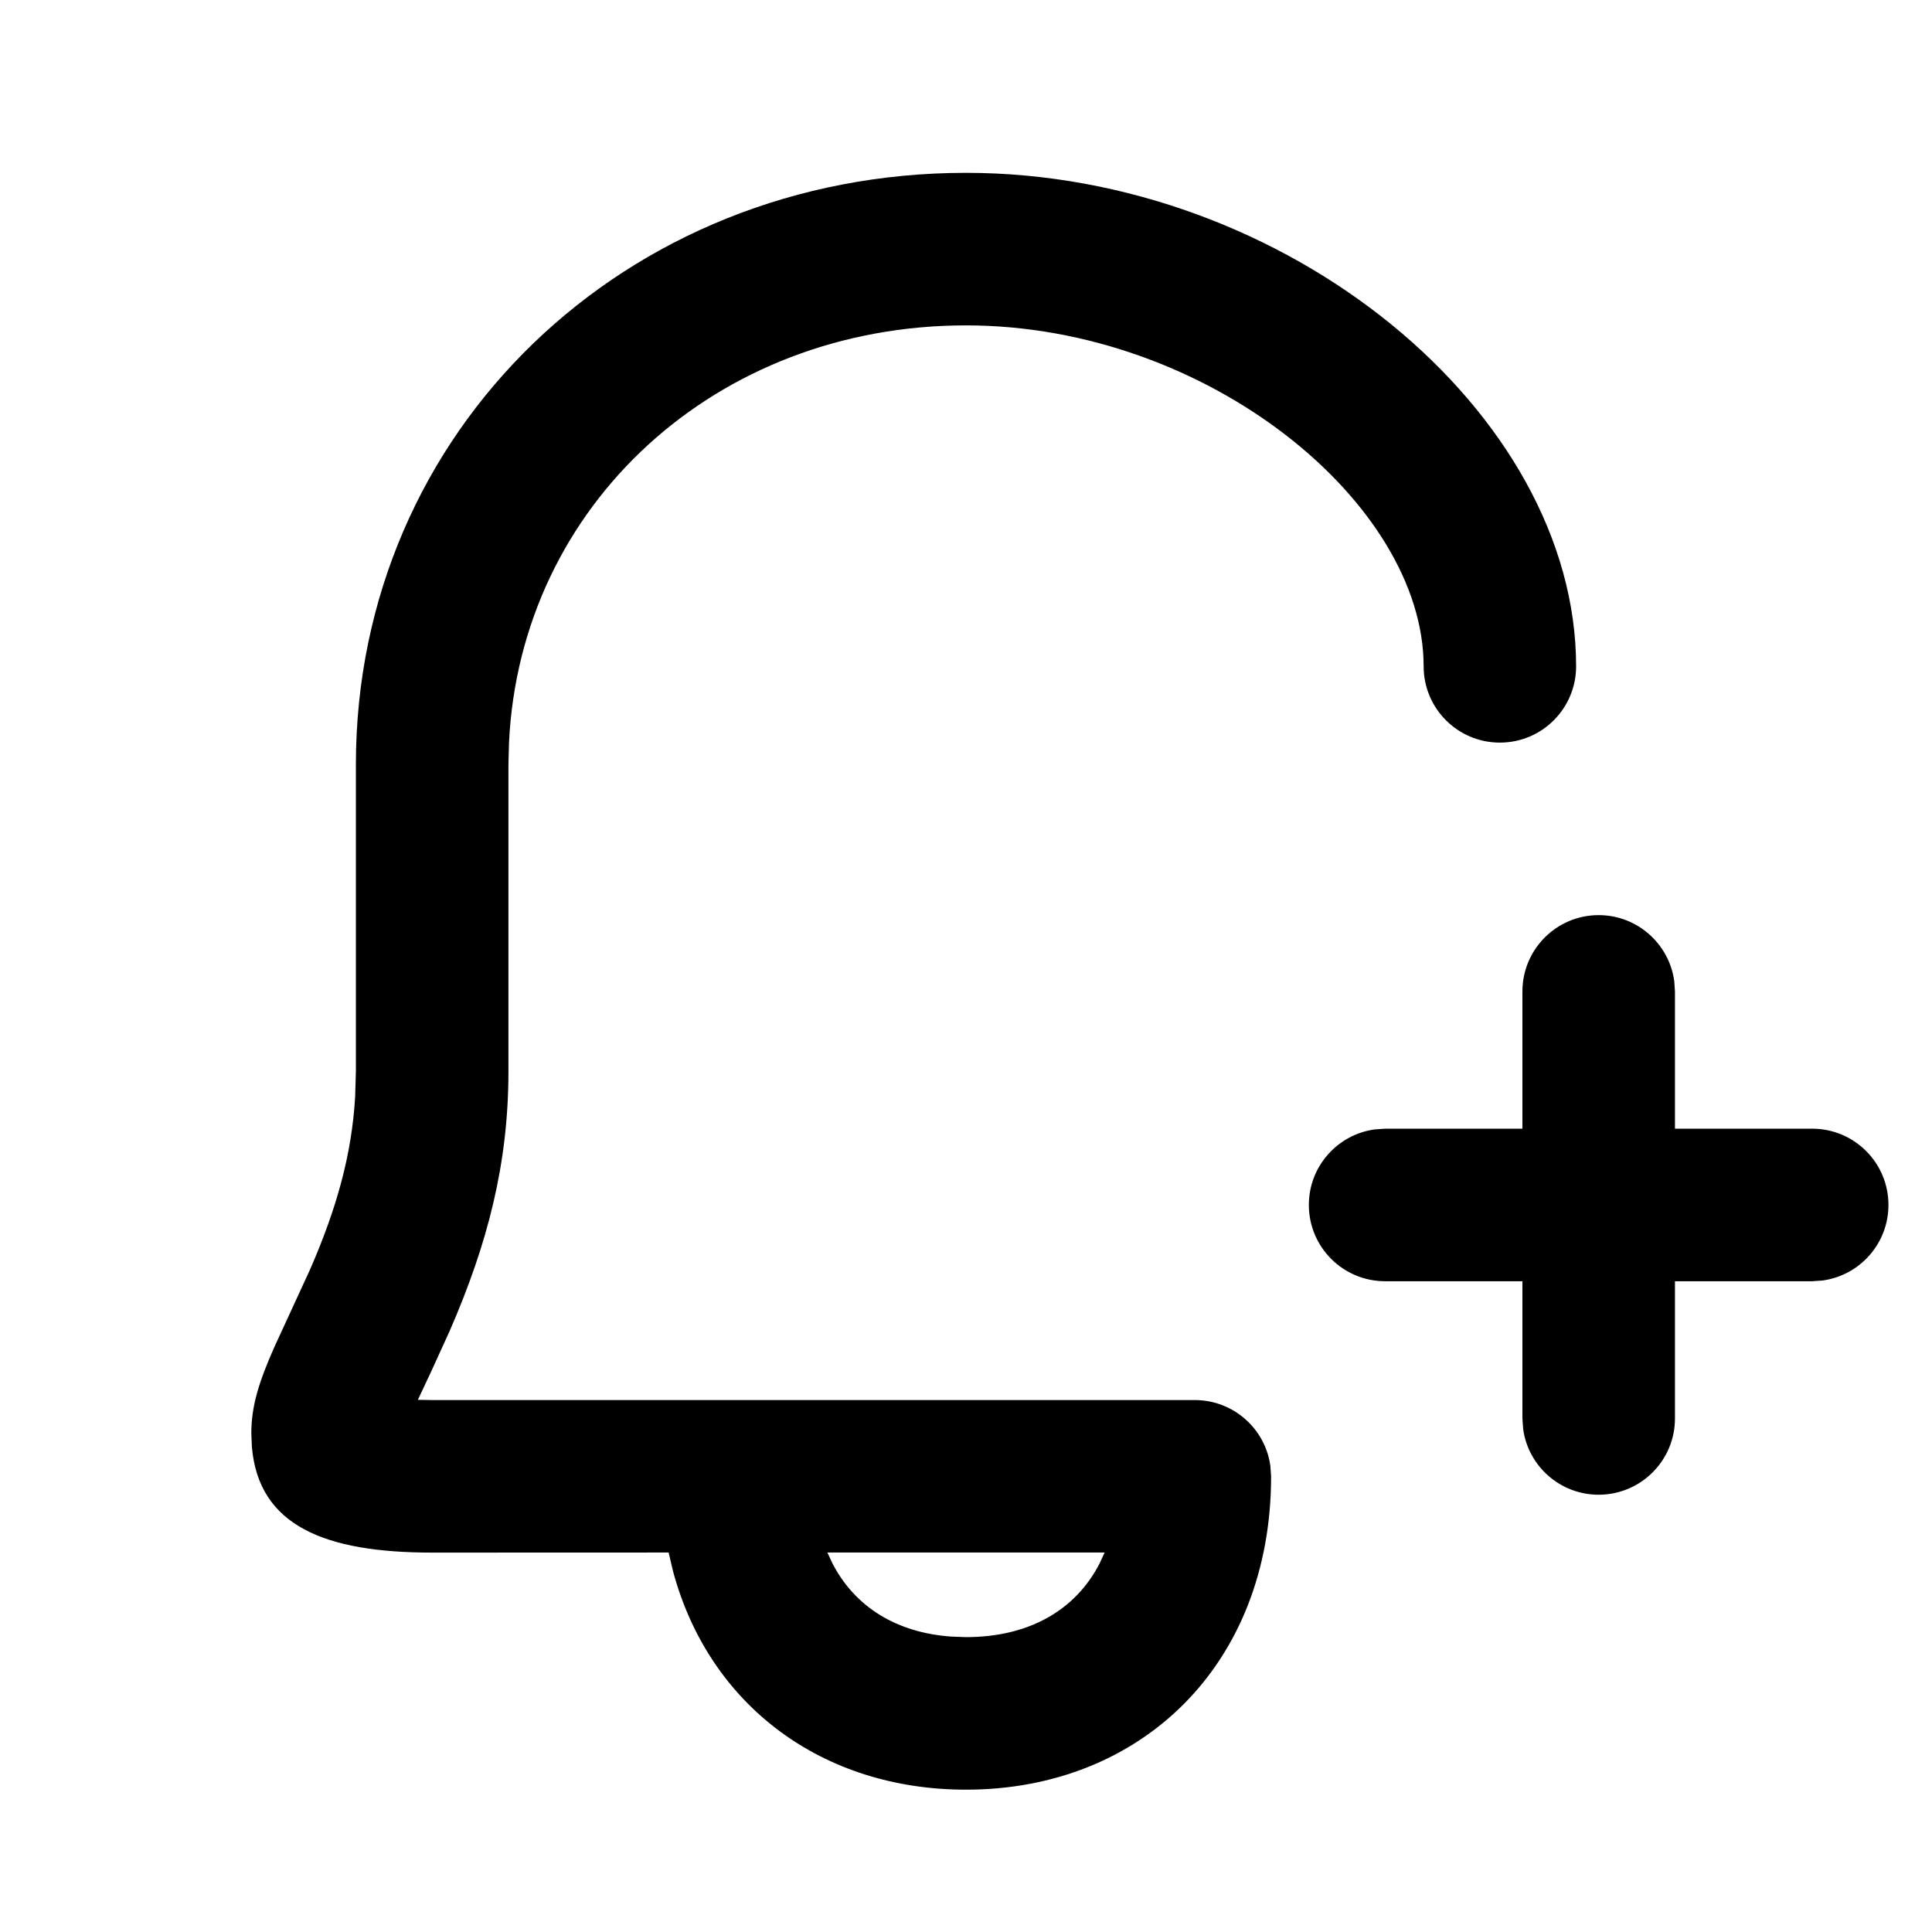
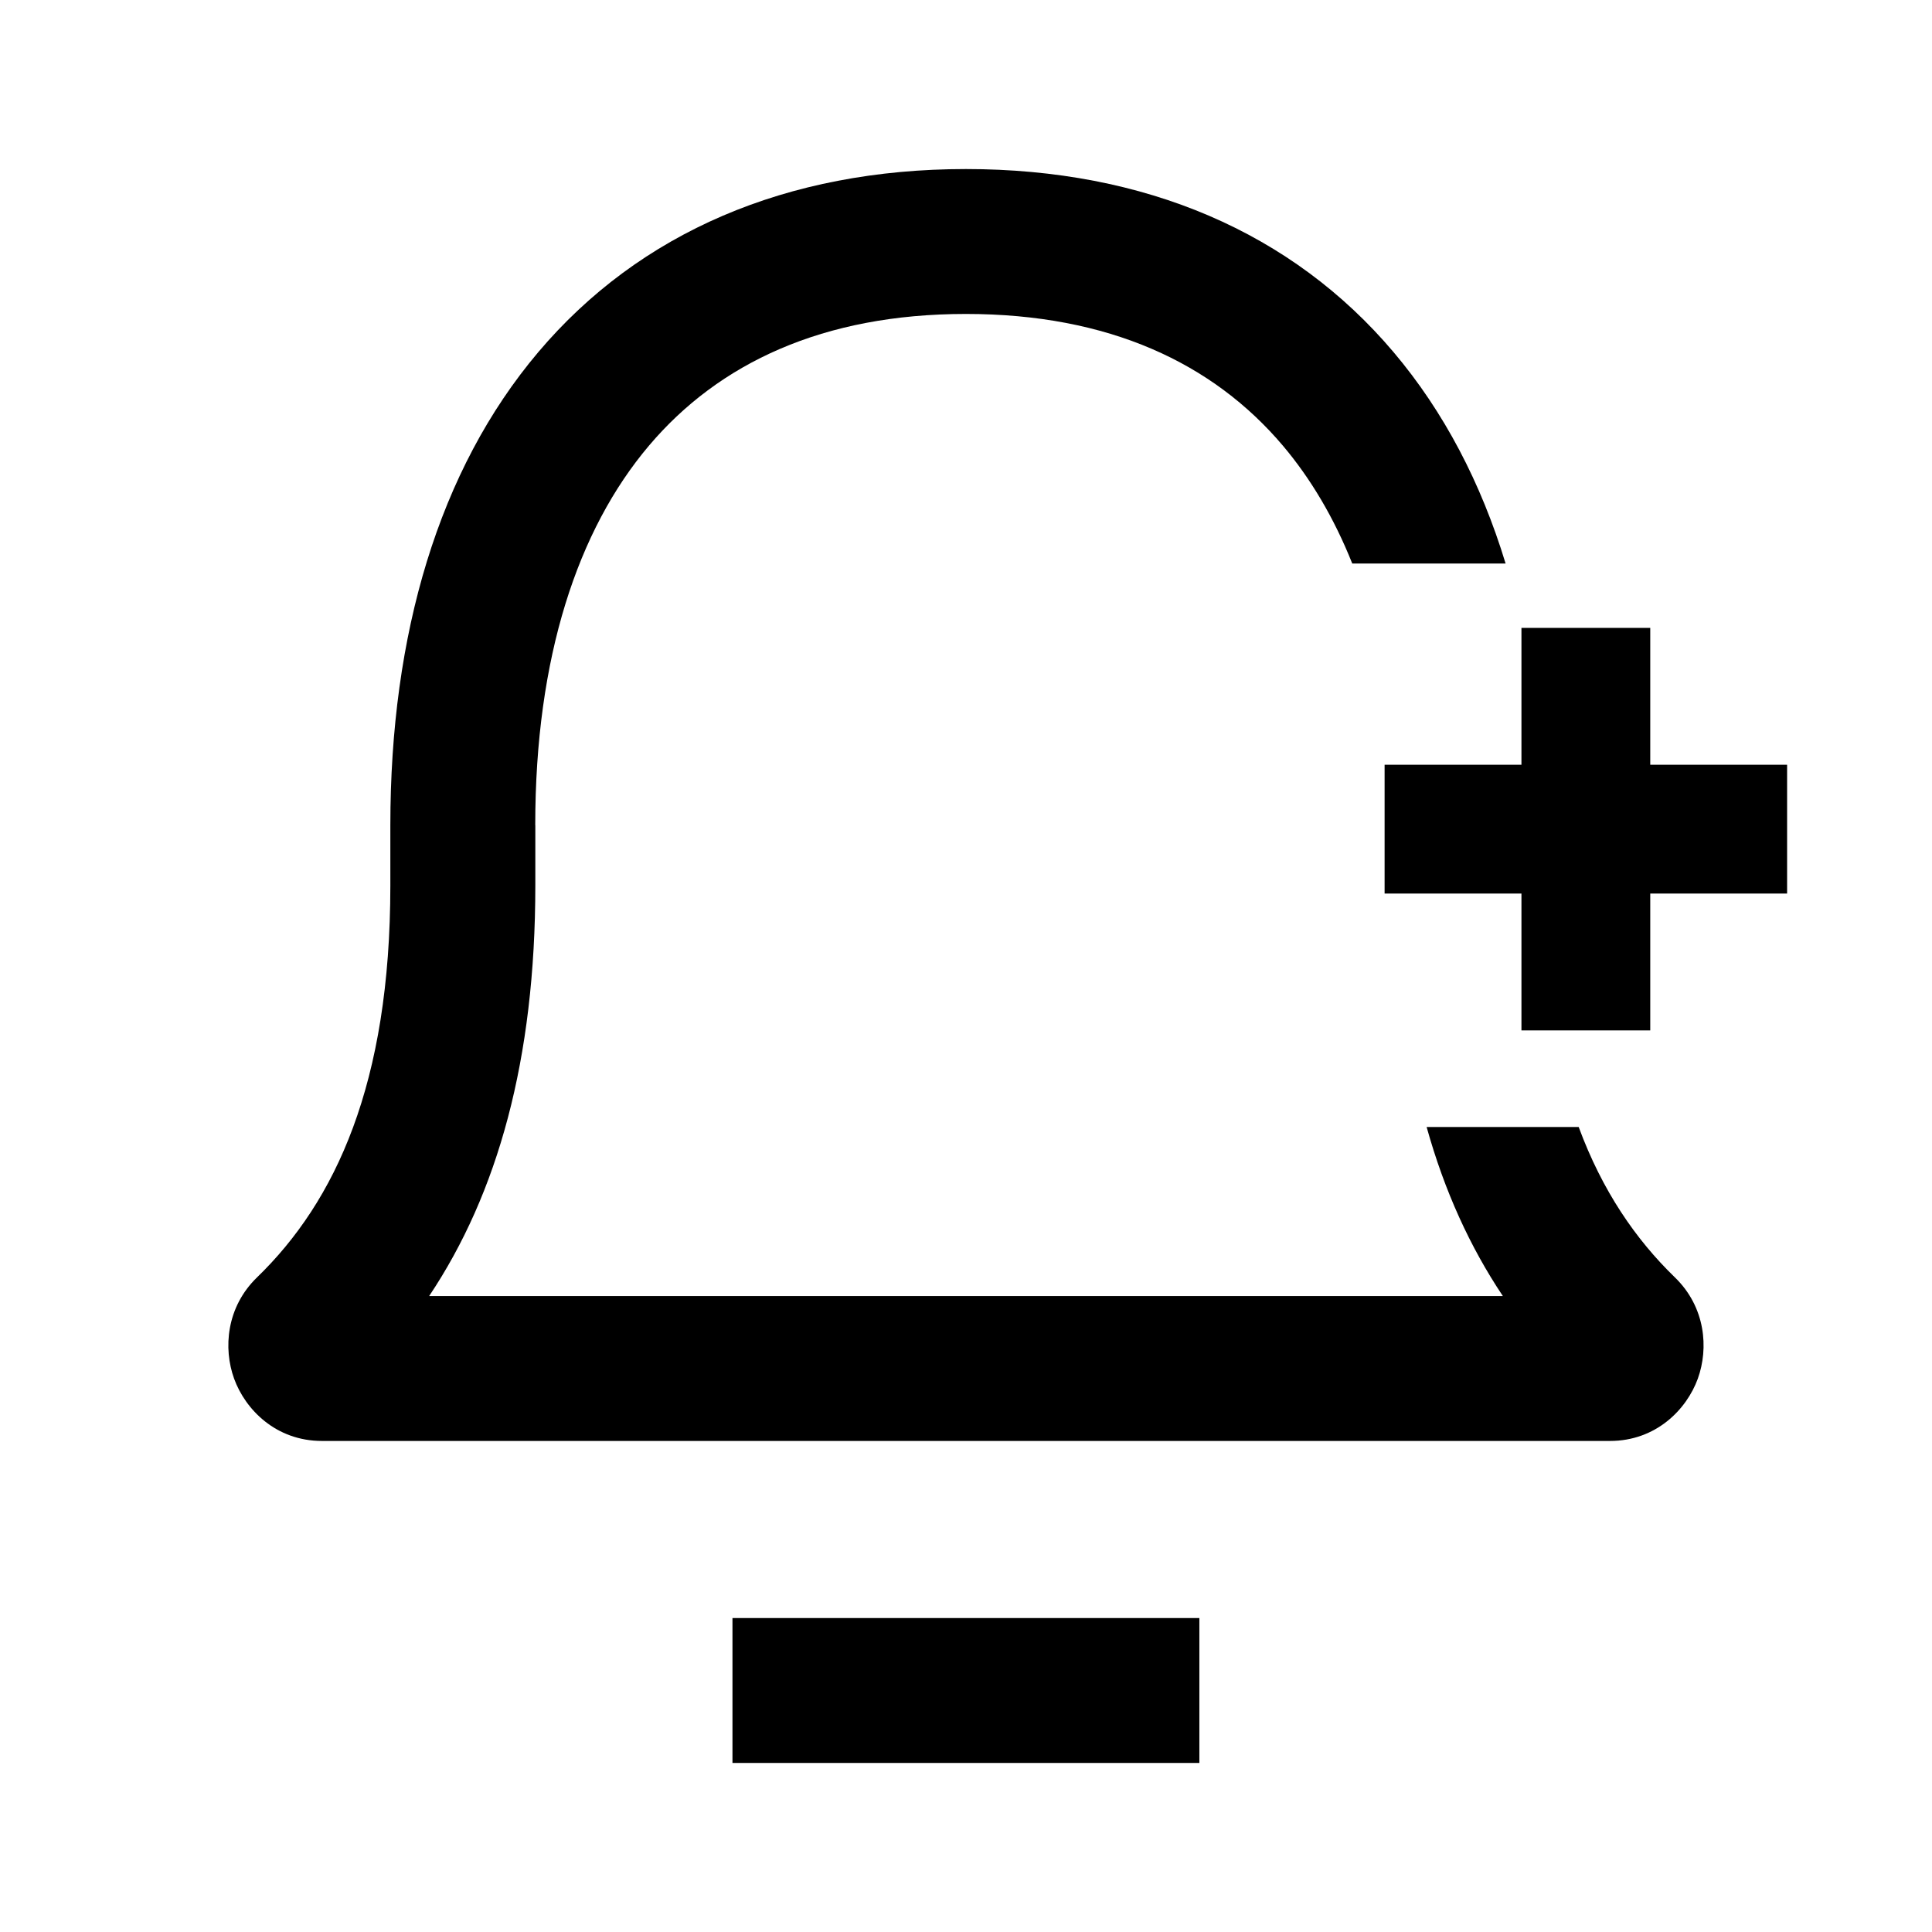
<svg xmlns="http://www.w3.org/2000/svg" viewBox="0 0 24 24">
-   <path fill-rule="evenodd" clip-rule="evenodd" d="M19.579 8.278C19.579 5.122 15.98 2.147 12 2.147C7.774 2.147 4.421 5.344 4.421 9.498V13.309L4.412 13.622C4.37 14.345 4.181 15.015 3.851 15.772L3.406 16.738C3.216 17.168 3.122 17.468 3.122 17.804L3.129 17.974C3.213 18.956 4.038 19.287 5.369 19.287L8.306 19.286L8.361 19.52C8.809 21.183 10.211 22.232 12 22.232C14.183 22.232 15.79 20.671 15.79 18.34L15.781 18.211C15.719 17.749 15.322 17.392 14.842 17.392H5.369L5.191 17.389L5.356 17.038L5.588 16.529C6.06 15.444 6.316 14.451 6.316 13.309V9.498L6.323 9.227C6.463 6.274 8.895 4.042 12 4.042C15.005 4.042 17.685 6.257 17.685 8.278C17.685 8.801 18.109 9.225 18.632 9.225C19.155 9.225 19.579 8.801 19.579 8.278ZM10.278 19.286H13.722L13.659 19.423C13.353 20.015 12.766 20.337 12 20.337L11.813 20.33C11.139 20.281 10.623 19.965 10.342 19.423L10.278 19.286Z" />
-   <path d="M19.859 11.368C20.339 11.368 20.735 11.725 20.798 12.187L20.807 12.316V14.021H22.512C23.035 14.021 23.459 14.445 23.459 14.968C23.459 15.448 23.103 15.844 22.64 15.907L22.512 15.916H20.807V17.621C20.807 18.144 20.382 18.568 19.859 18.568C19.38 18.568 18.983 18.212 18.921 17.75L18.912 17.621V15.916H17.207C16.683 15.916 16.259 15.492 16.259 14.968C16.259 14.489 16.616 14.092 17.078 14.03L17.207 14.021H18.912V12.316C18.912 11.793 19.336 11.368 19.859 11.368Z" />
+   <path fill-rule="evenodd" d="M9.099 20.1h5.8v1.8H9.099v-1.8ZM18.9 9.5v-1.7h1.6v1.7h1.7v1.6h-1.7v1.7h-1.6v-1.7h-1.7v-1.6h1.7Z" clip-rule="evenodd" />
+   <path fill-rule="evenodd" d="M6.649 10.25c0-2.085.527-3.667 1.412-4.713.868-1.026 2.163-1.637 3.938-1.637 1.775 0 3.07.611 3.938 1.637.344.407.635.896.861 1.463h1.905c-.304-1-.766-1.886-1.392-2.626-1.258-1.487-3.087-2.274-5.312-2.274-2.225 0-4.055.788-5.312 2.274C5.447 5.84 4.849 7.883 4.849 10.25v.75c0 2.465-.683 3.925-1.656 4.868-.382.37-.421.882-.285 1.258.139.383.519.774 1.091.774H20c.572 0 .952-.391 1.091-.774.136-.377.097-.888-.285-1.258-.488-.473-.902-1.075-1.195-1.868h-1.889c.222.797.541 1.493.947 2.1H5.331c.851-1.273 1.319-2.937 1.319-5.1l-0-.75Z" clip-rule="evenodd" />
</svg>
